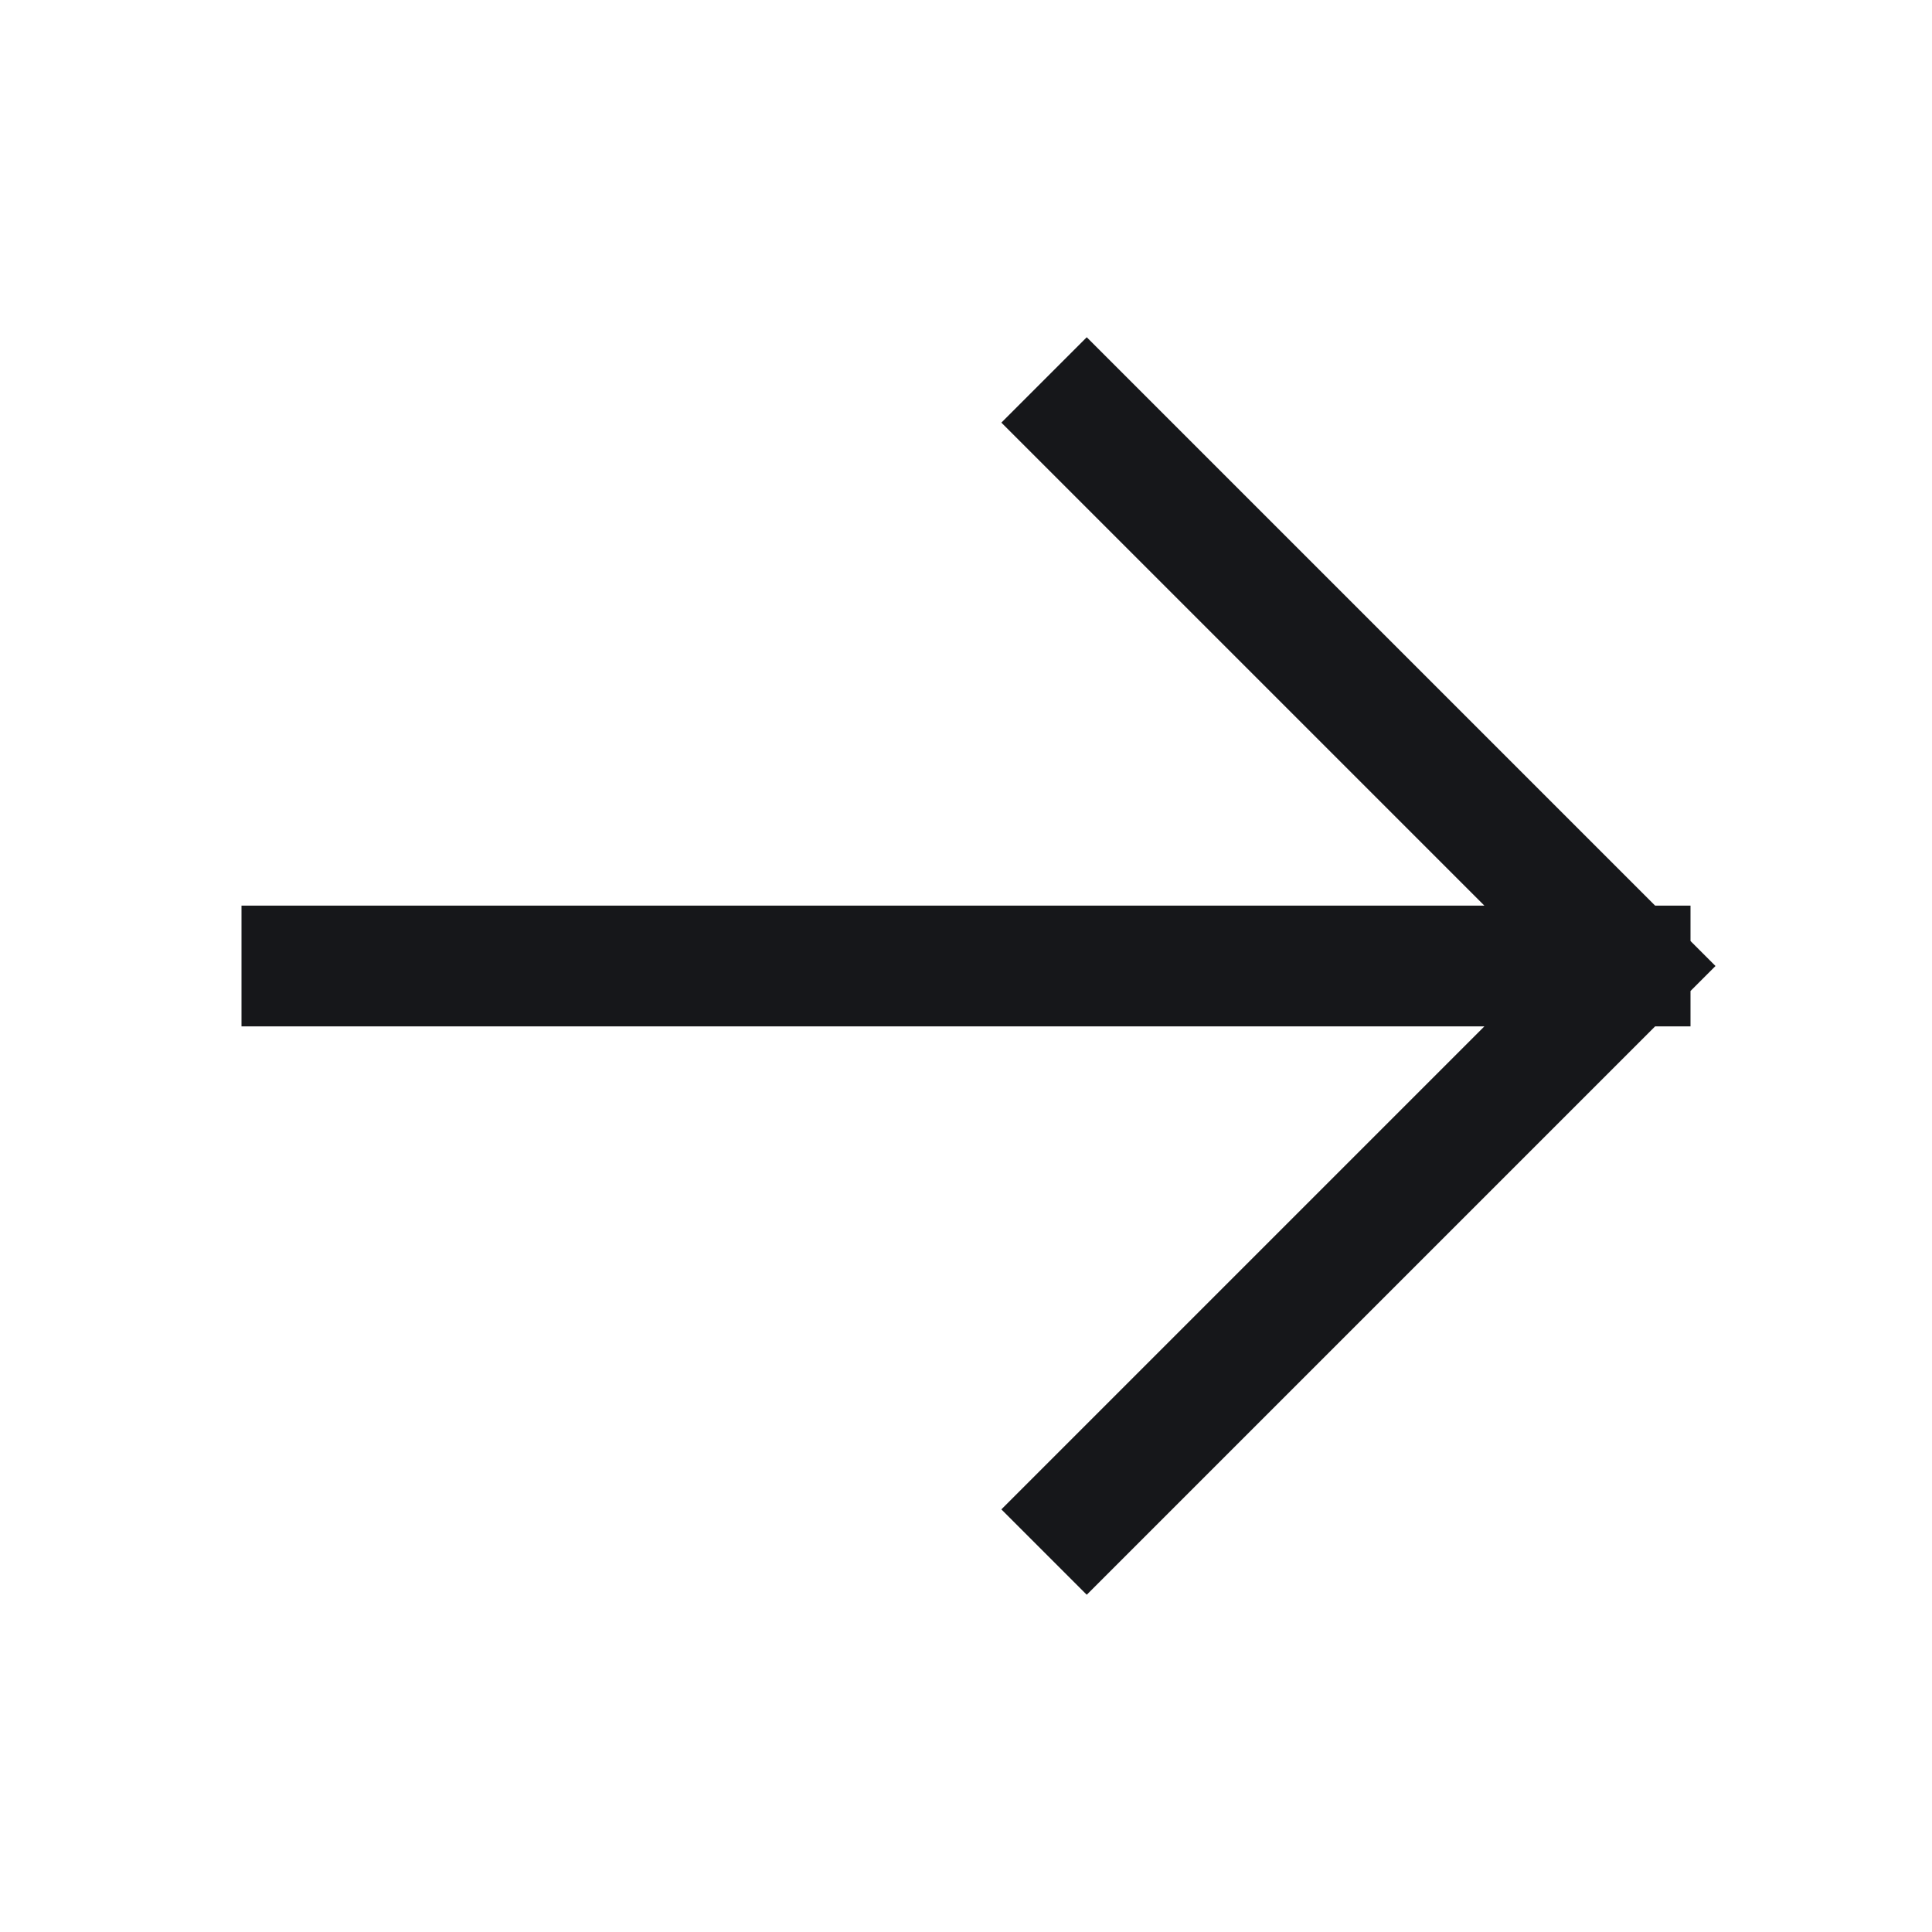
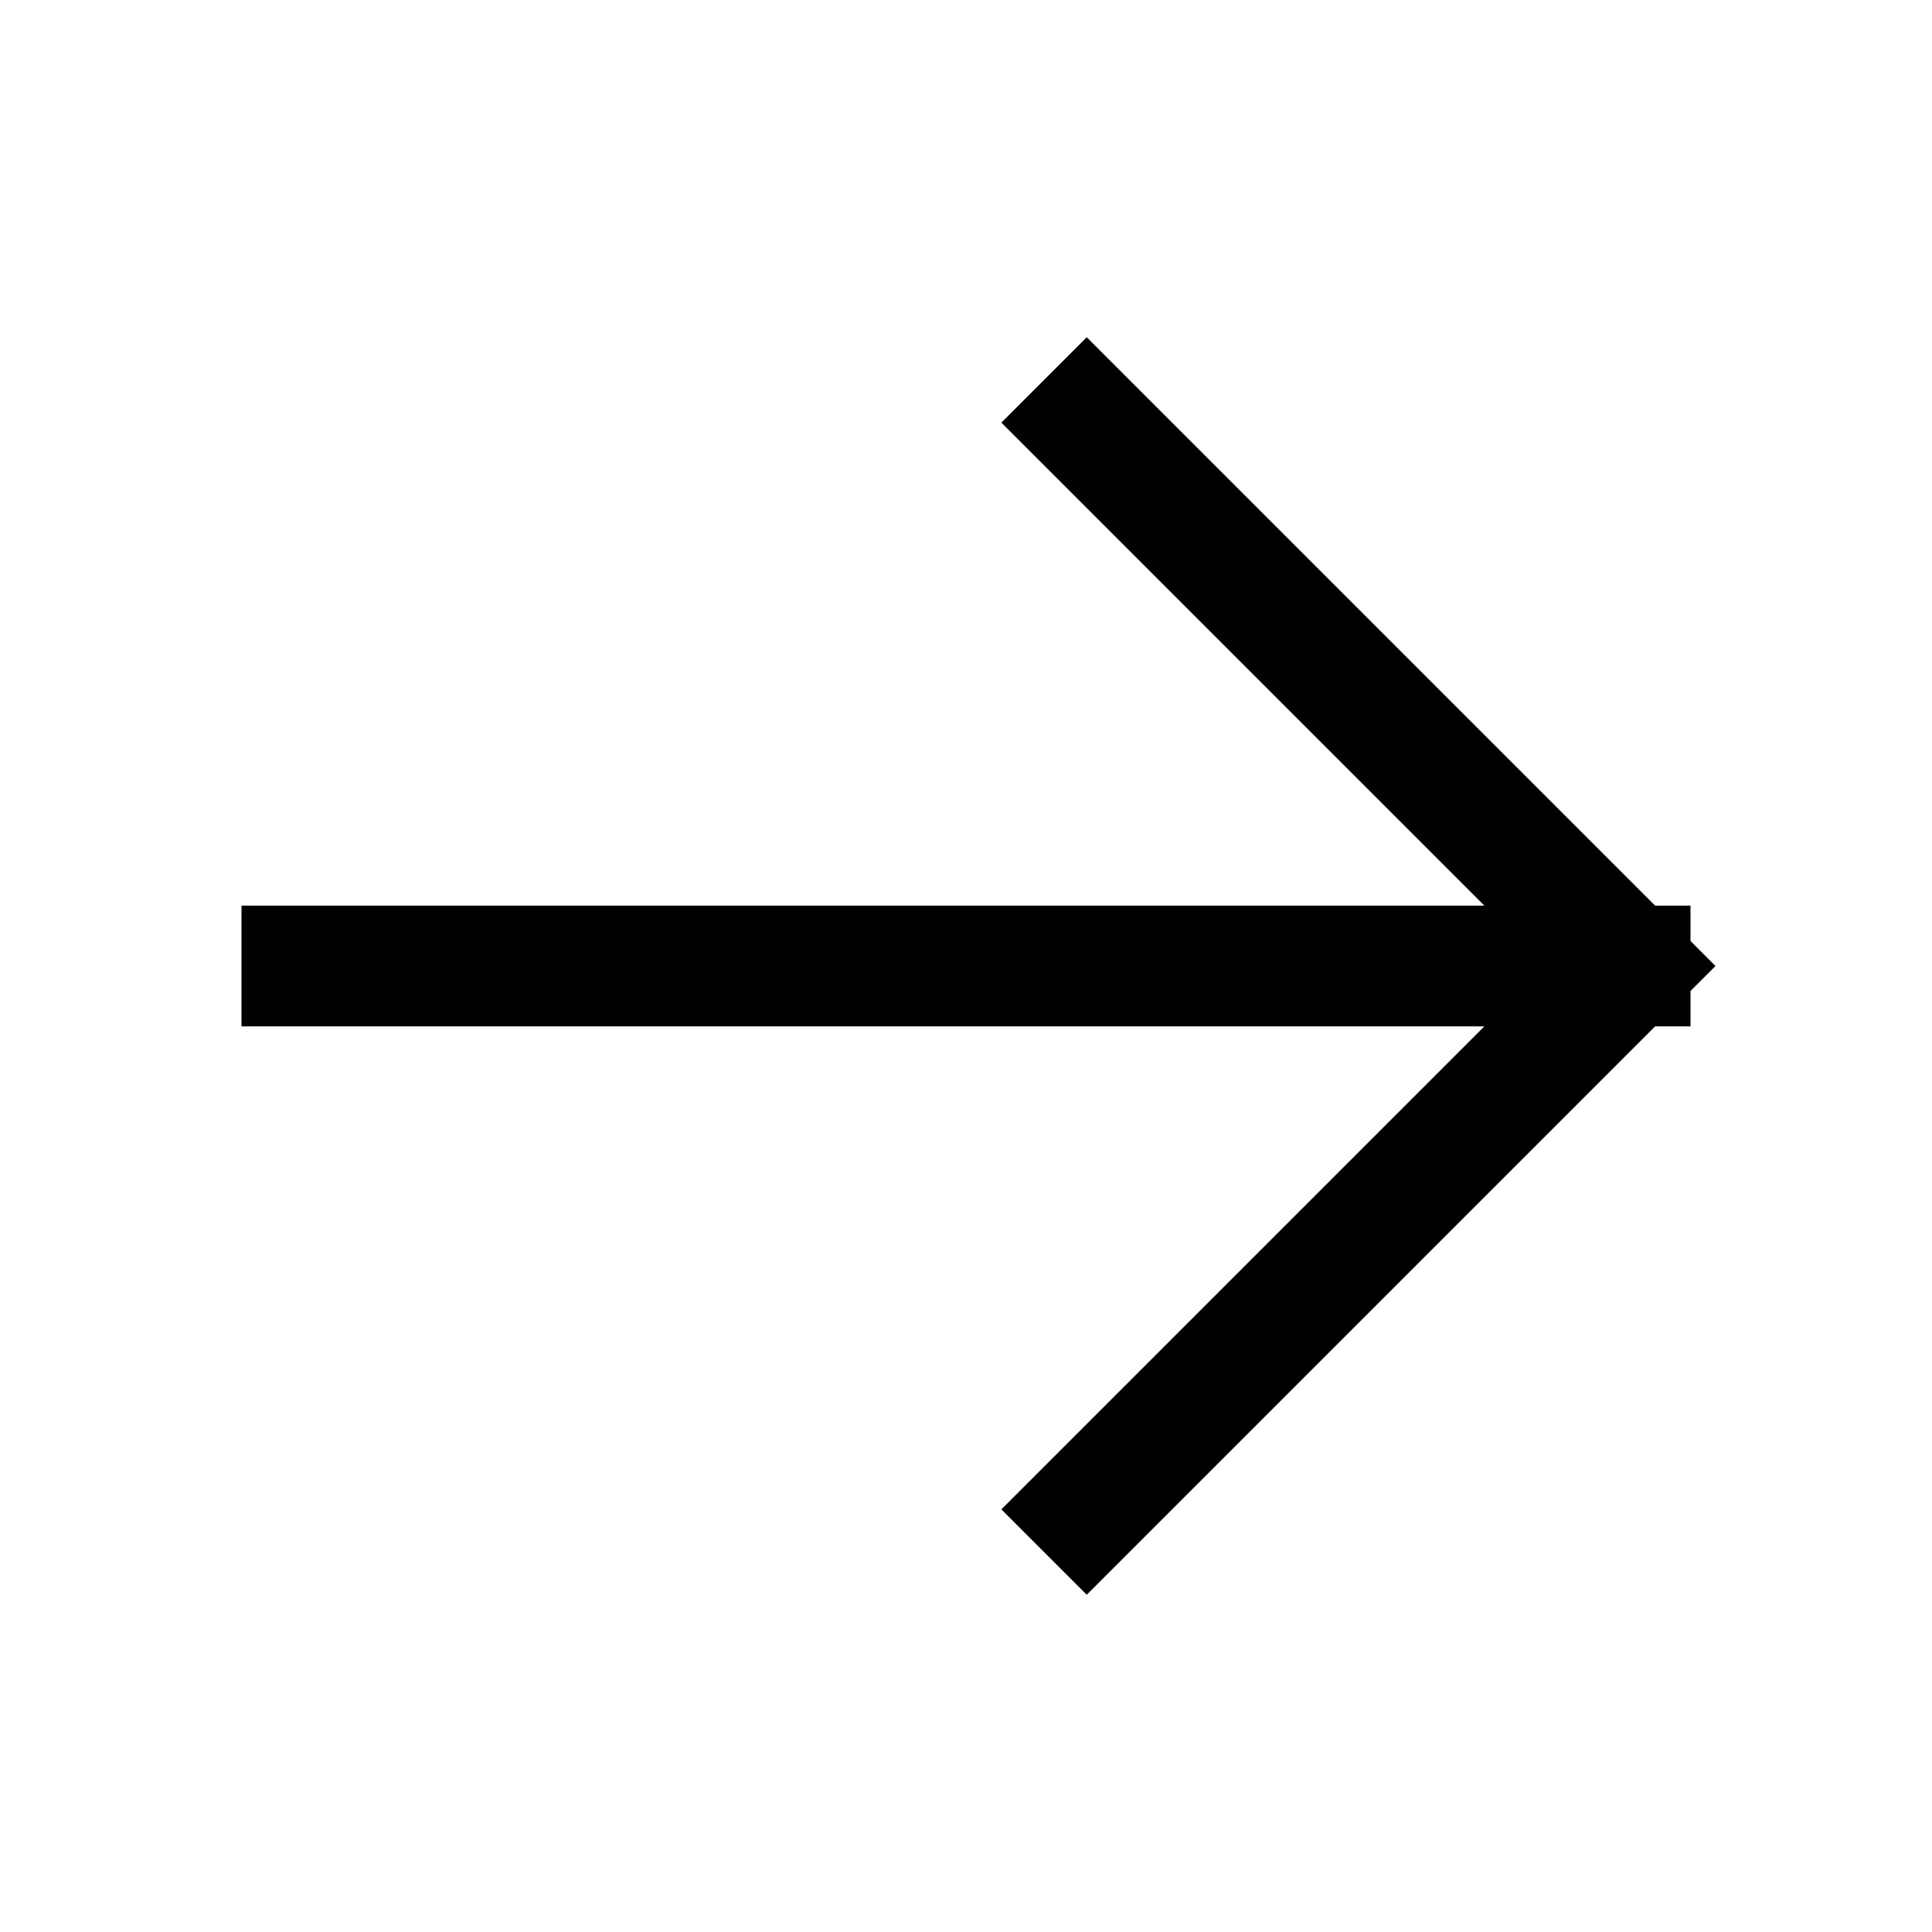
<svg xmlns="http://www.w3.org/2000/svg" width="32" height="32" viewBox="0 0 32 32" fill="none">
-   <path d="M5 16H27M27 16L18 7M27 16L18 25" stroke="#16171A" stroke-width="2" stroke-linecap="square" stroke-linejoin="round" />
+   <path d="M5 16H27M27 16L18 7M27 16L18 25" stroke="currentColor" stroke-width="2" stroke-linecap="square" stroke-linejoin="round" />
</svg>
